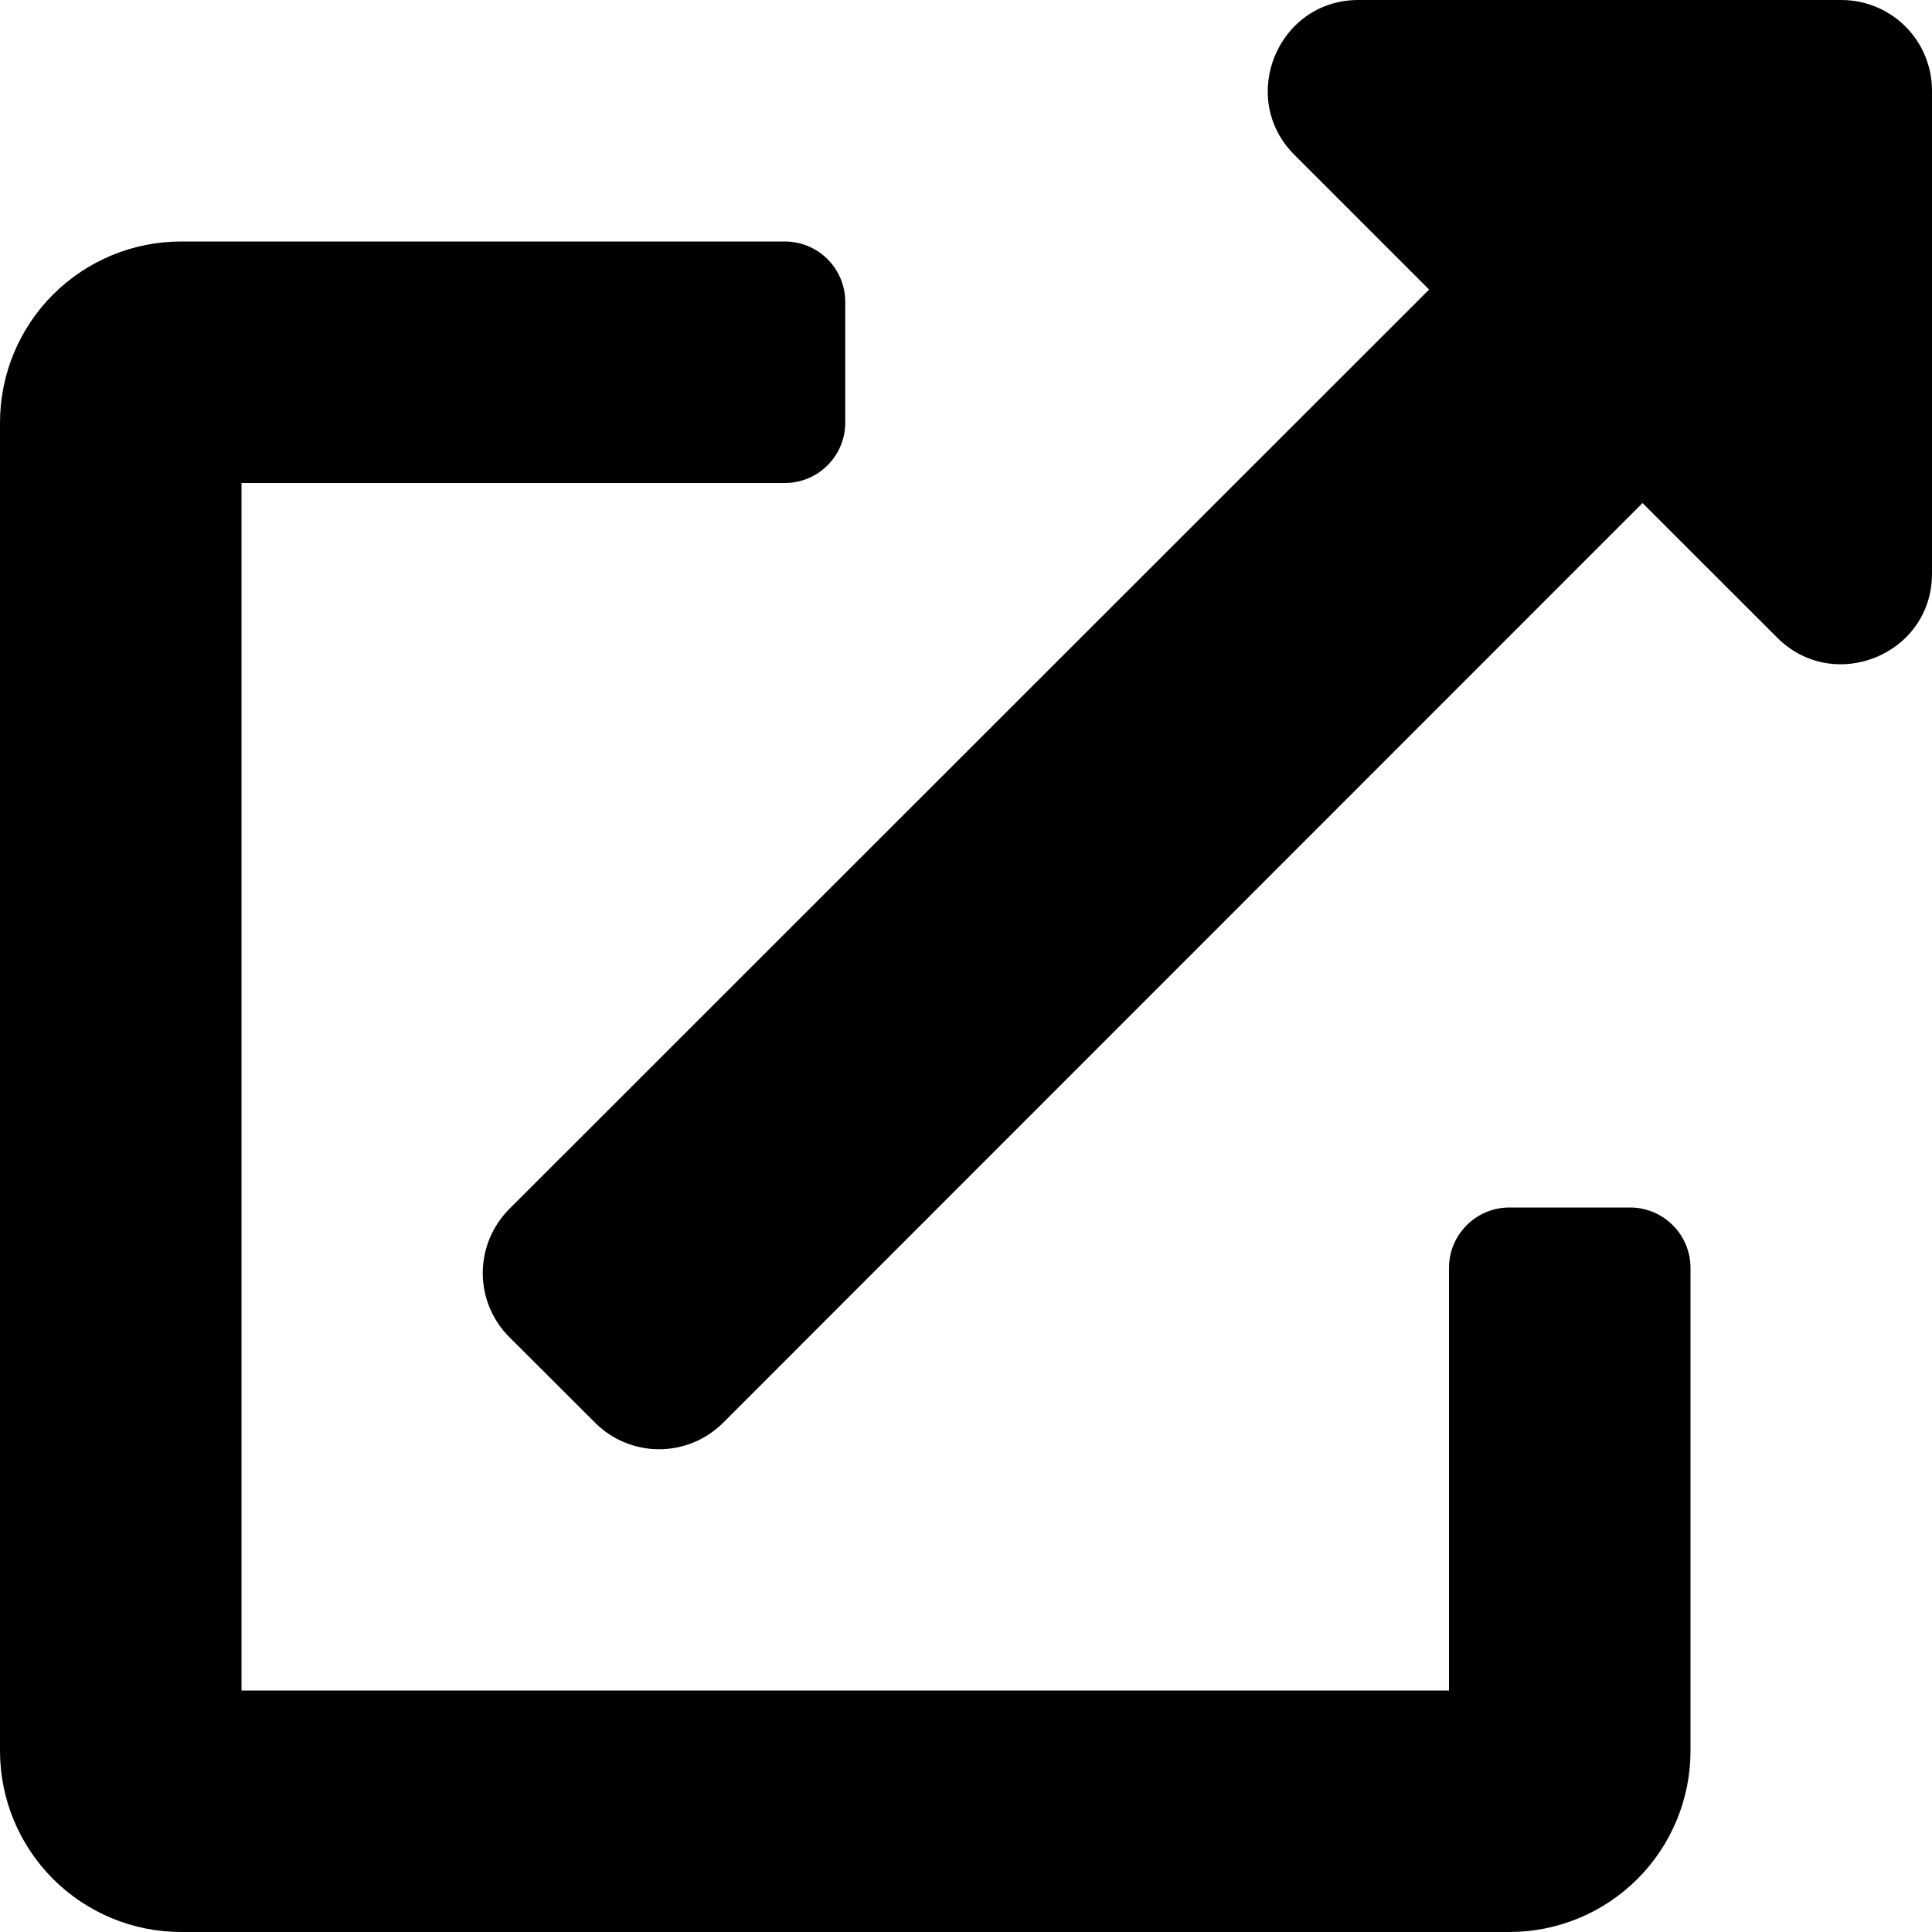
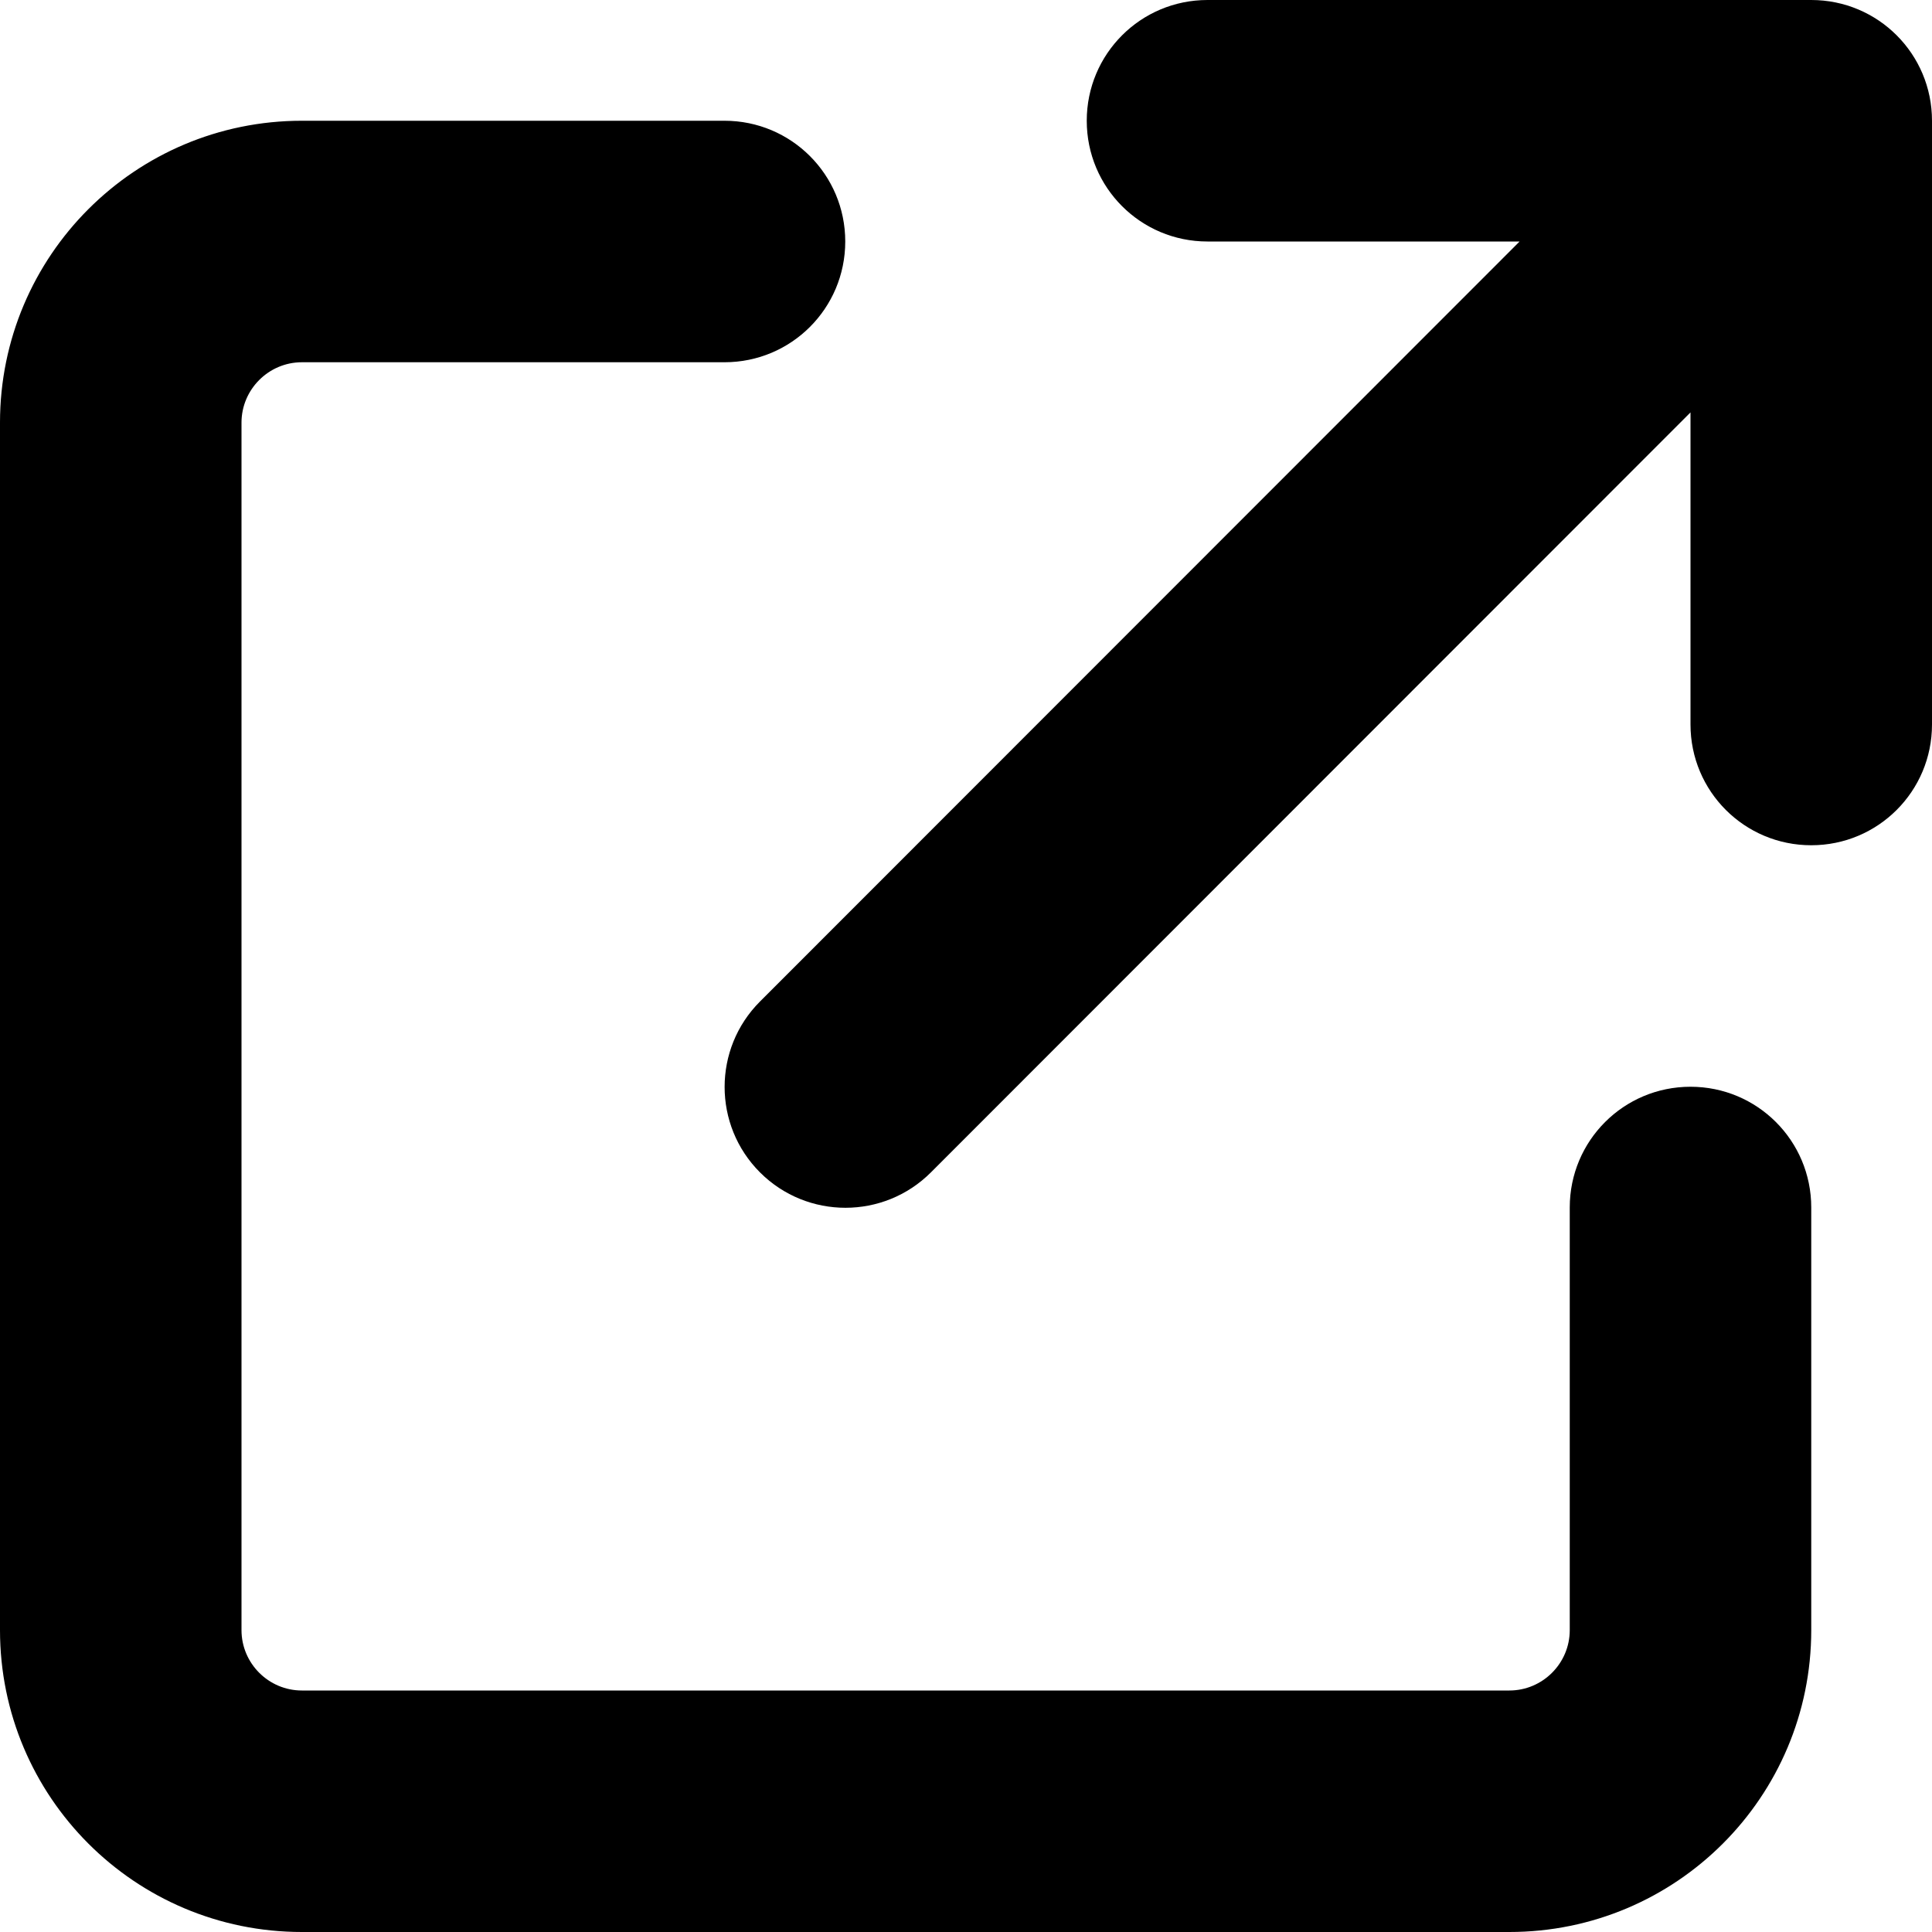
<svg xmlns="http://www.w3.org/2000/svg" width="24" height="24" viewBox="0 0 24 24" fill="none">
-   <path d="M20.25 15H18.75C18.551 15 18.36 15.079 18.22 15.22C18.079 15.36 18 15.551 18 15.75V21H3V6H9.75C9.949 6 10.14 5.921 10.28 5.78C10.421 5.64 10.5 5.449 10.5 5.25V3.75C10.5 3.551 10.421 3.36 10.28 3.22C10.14 3.079 9.949 3 9.75 3H2.25C1.653 3 1.081 3.237 0.659 3.659C0.237 4.081 0 4.653 0 5.25L0 21.75C0 22.347 0.237 22.919 0.659 23.341C1.081 23.763 1.653 24 2.25 24H18.75C19.347 24 19.919 23.763 20.341 23.341C20.763 22.919 21 22.347 21 21.75V15.75C21 15.551 20.921 15.36 20.78 15.22C20.64 15.079 20.449 15 20.25 15ZM22.875 0H16.875C15.873 0 15.373 1.215 16.078 1.922L17.753 3.597L6.328 15.017C6.223 15.122 6.14 15.246 6.083 15.383C6.026 15.52 5.997 15.666 5.997 15.814C5.997 15.962 6.026 16.109 6.083 16.246C6.14 16.382 6.223 16.507 6.328 16.611L7.391 17.672C7.495 17.777 7.619 17.86 7.756 17.917C7.893 17.974 8.04 18.003 8.188 18.003C8.336 18.003 8.482 17.974 8.619 17.917C8.756 17.86 8.88 17.777 8.985 17.672L20.404 6.249L22.078 7.922C22.781 8.625 24 8.133 24 7.125V1.125C24 0.827 23.881 0.54 23.671 0.33C23.459 0.119 23.173 0 22.875 0Z" fill="#000" />
+   <path d="M15 0C14.17 0 13.5 0.67 13.5 1.5C13.5 2.33 14.17 3 15 3H18.877L9.441 12.441C8.855 13.027 8.855 13.978 9.441 14.564C10.027 15.15 10.978 15.15 11.564 14.564L21 5.123V9C21 9.83 21.67 10.5 22.5 10.5C23.33 10.5 24 9.83 24 9V1.5C24 0.67 23.33 0 22.5 0H15ZM3.75 1.5C1.678 1.5 0 3.178 0 5.25V20.25C0 22.322 1.678 24 3.75 24H18.75C20.822 24 22.5 22.322 22.5 20.25V15C22.5 14.17 21.83 13.5 21 13.5C20.17 13.5 19.5 14.17 19.5 15V20.25C19.5 20.663 19.163 21 18.75 21H3.75C3.337 21 3 20.663 3 20.25V5.25C3 4.838 3.337 4.5 3.75 4.5H9C9.83 4.5 10.5 3.83 10.5 3C10.5 2.17 9.83 1.5 9 1.5H3.75Z" fill="#000" />
</svg>
